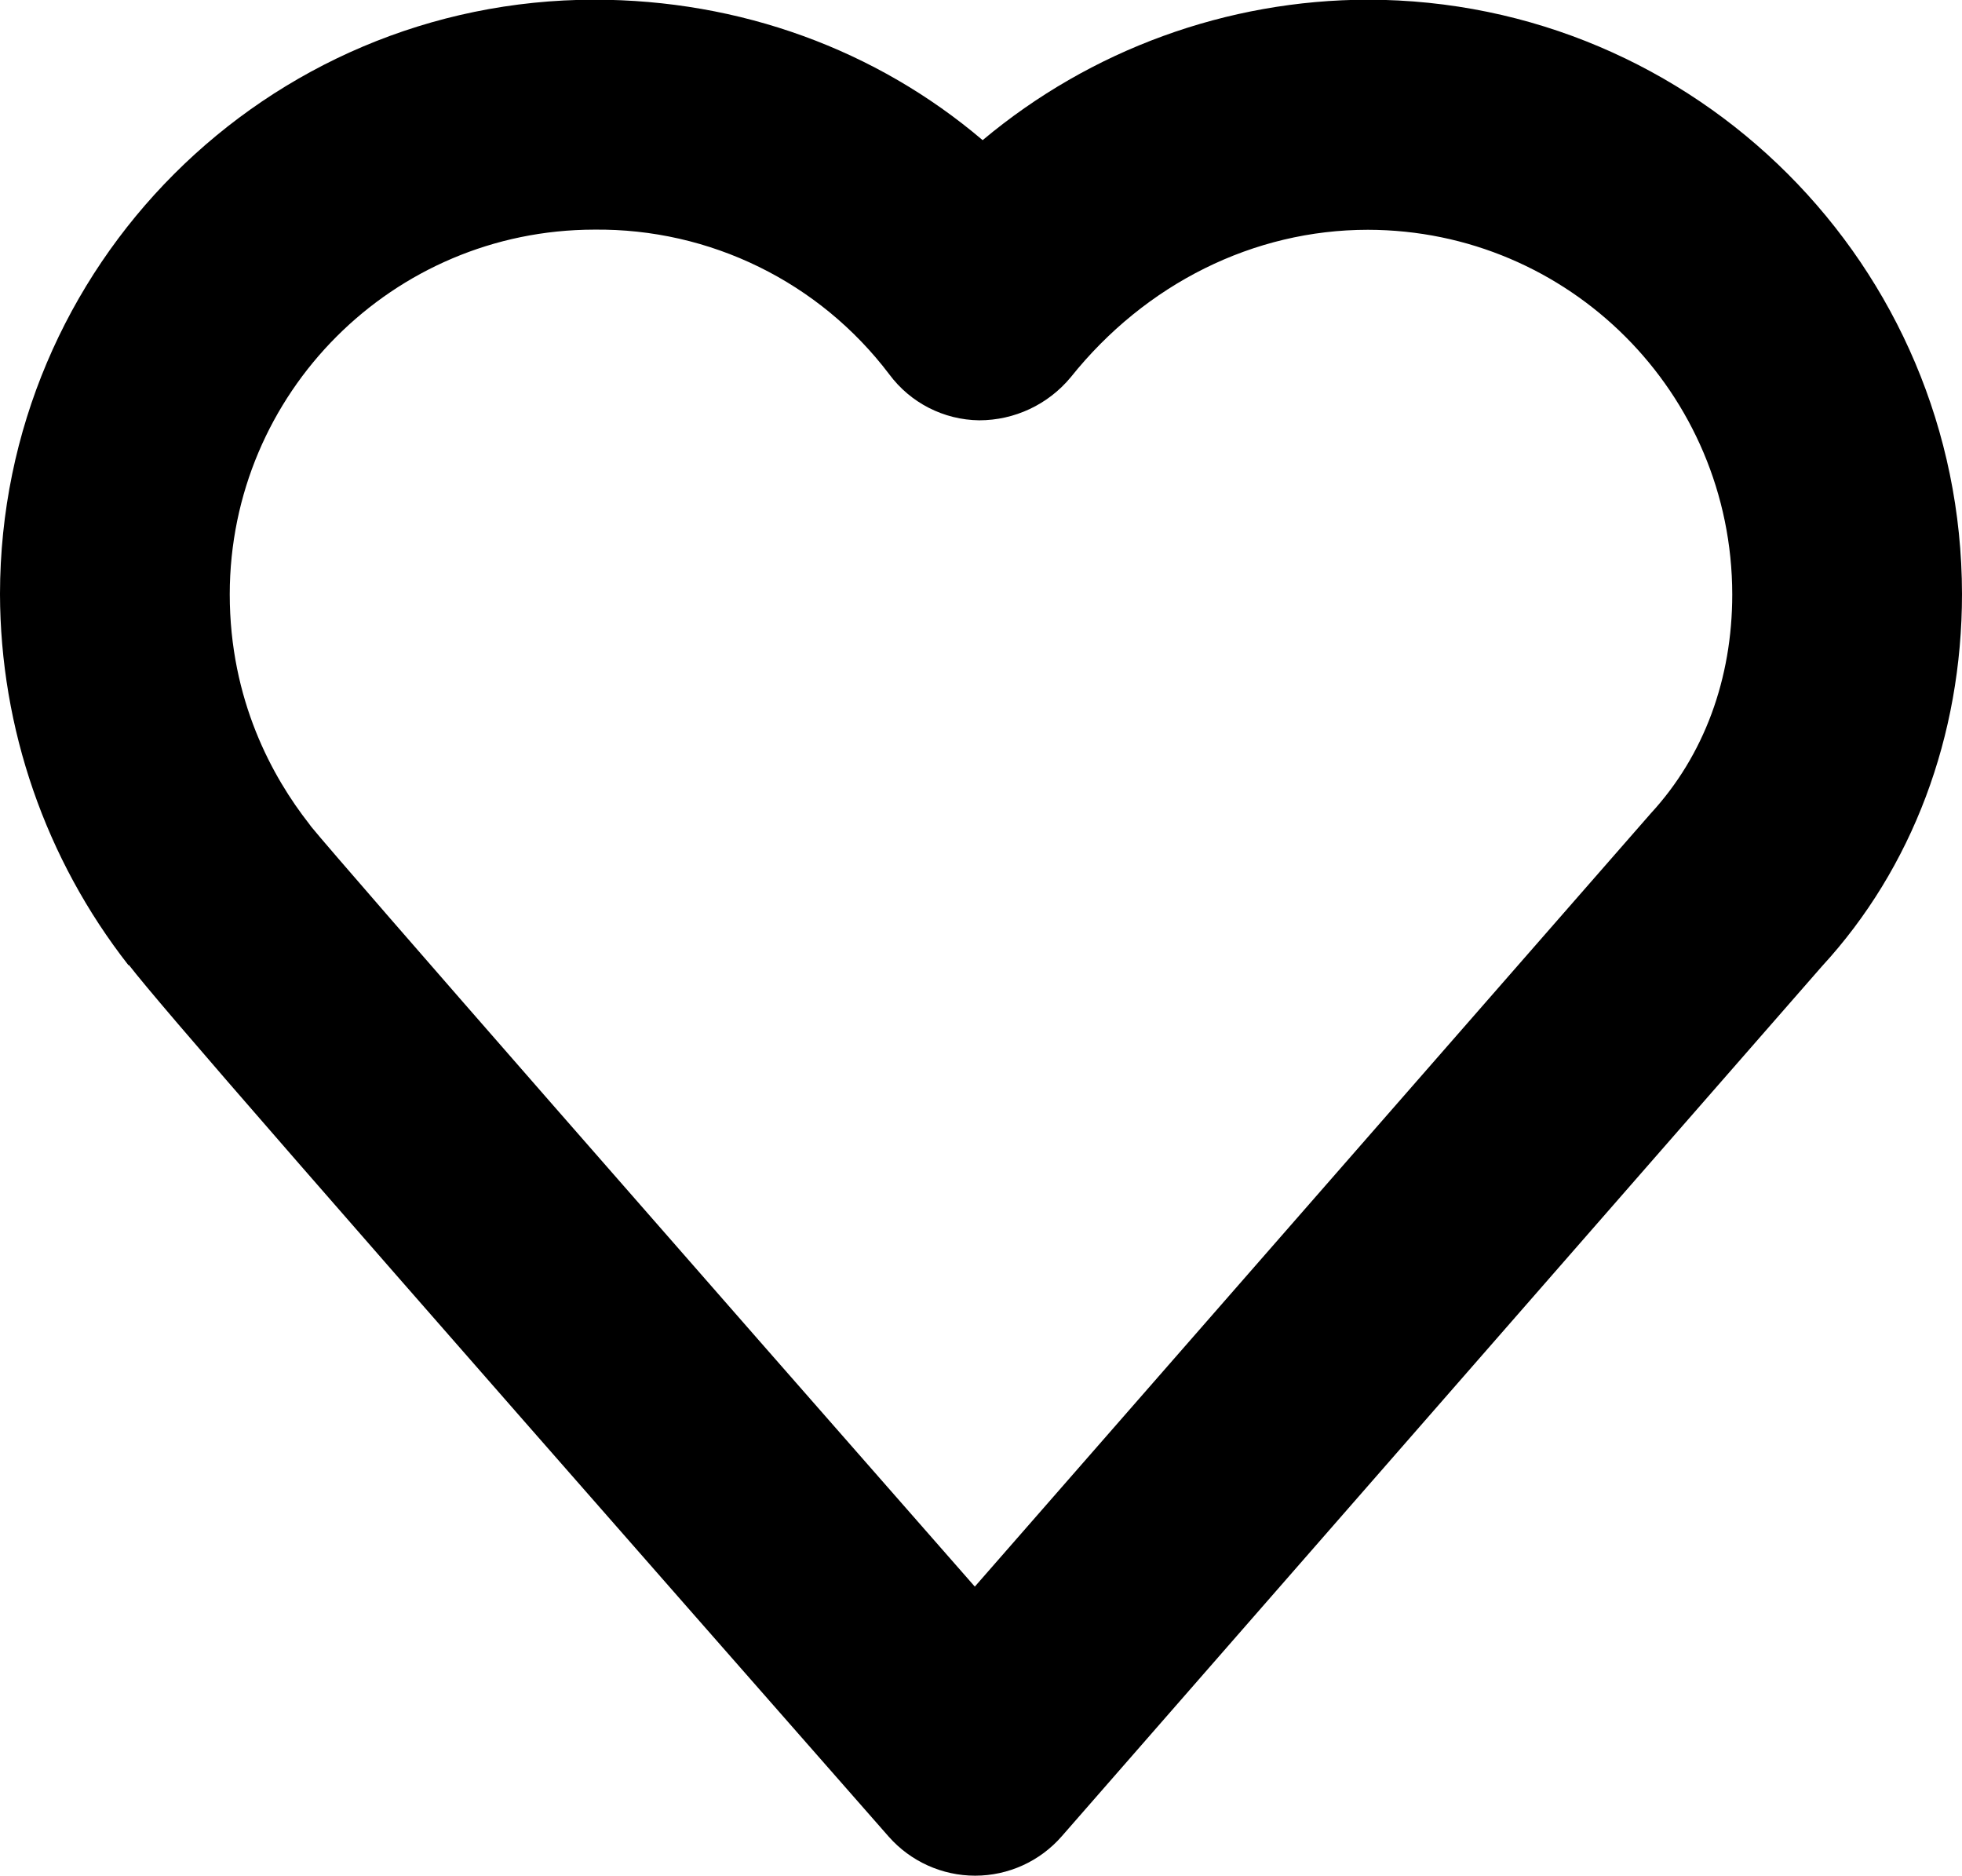
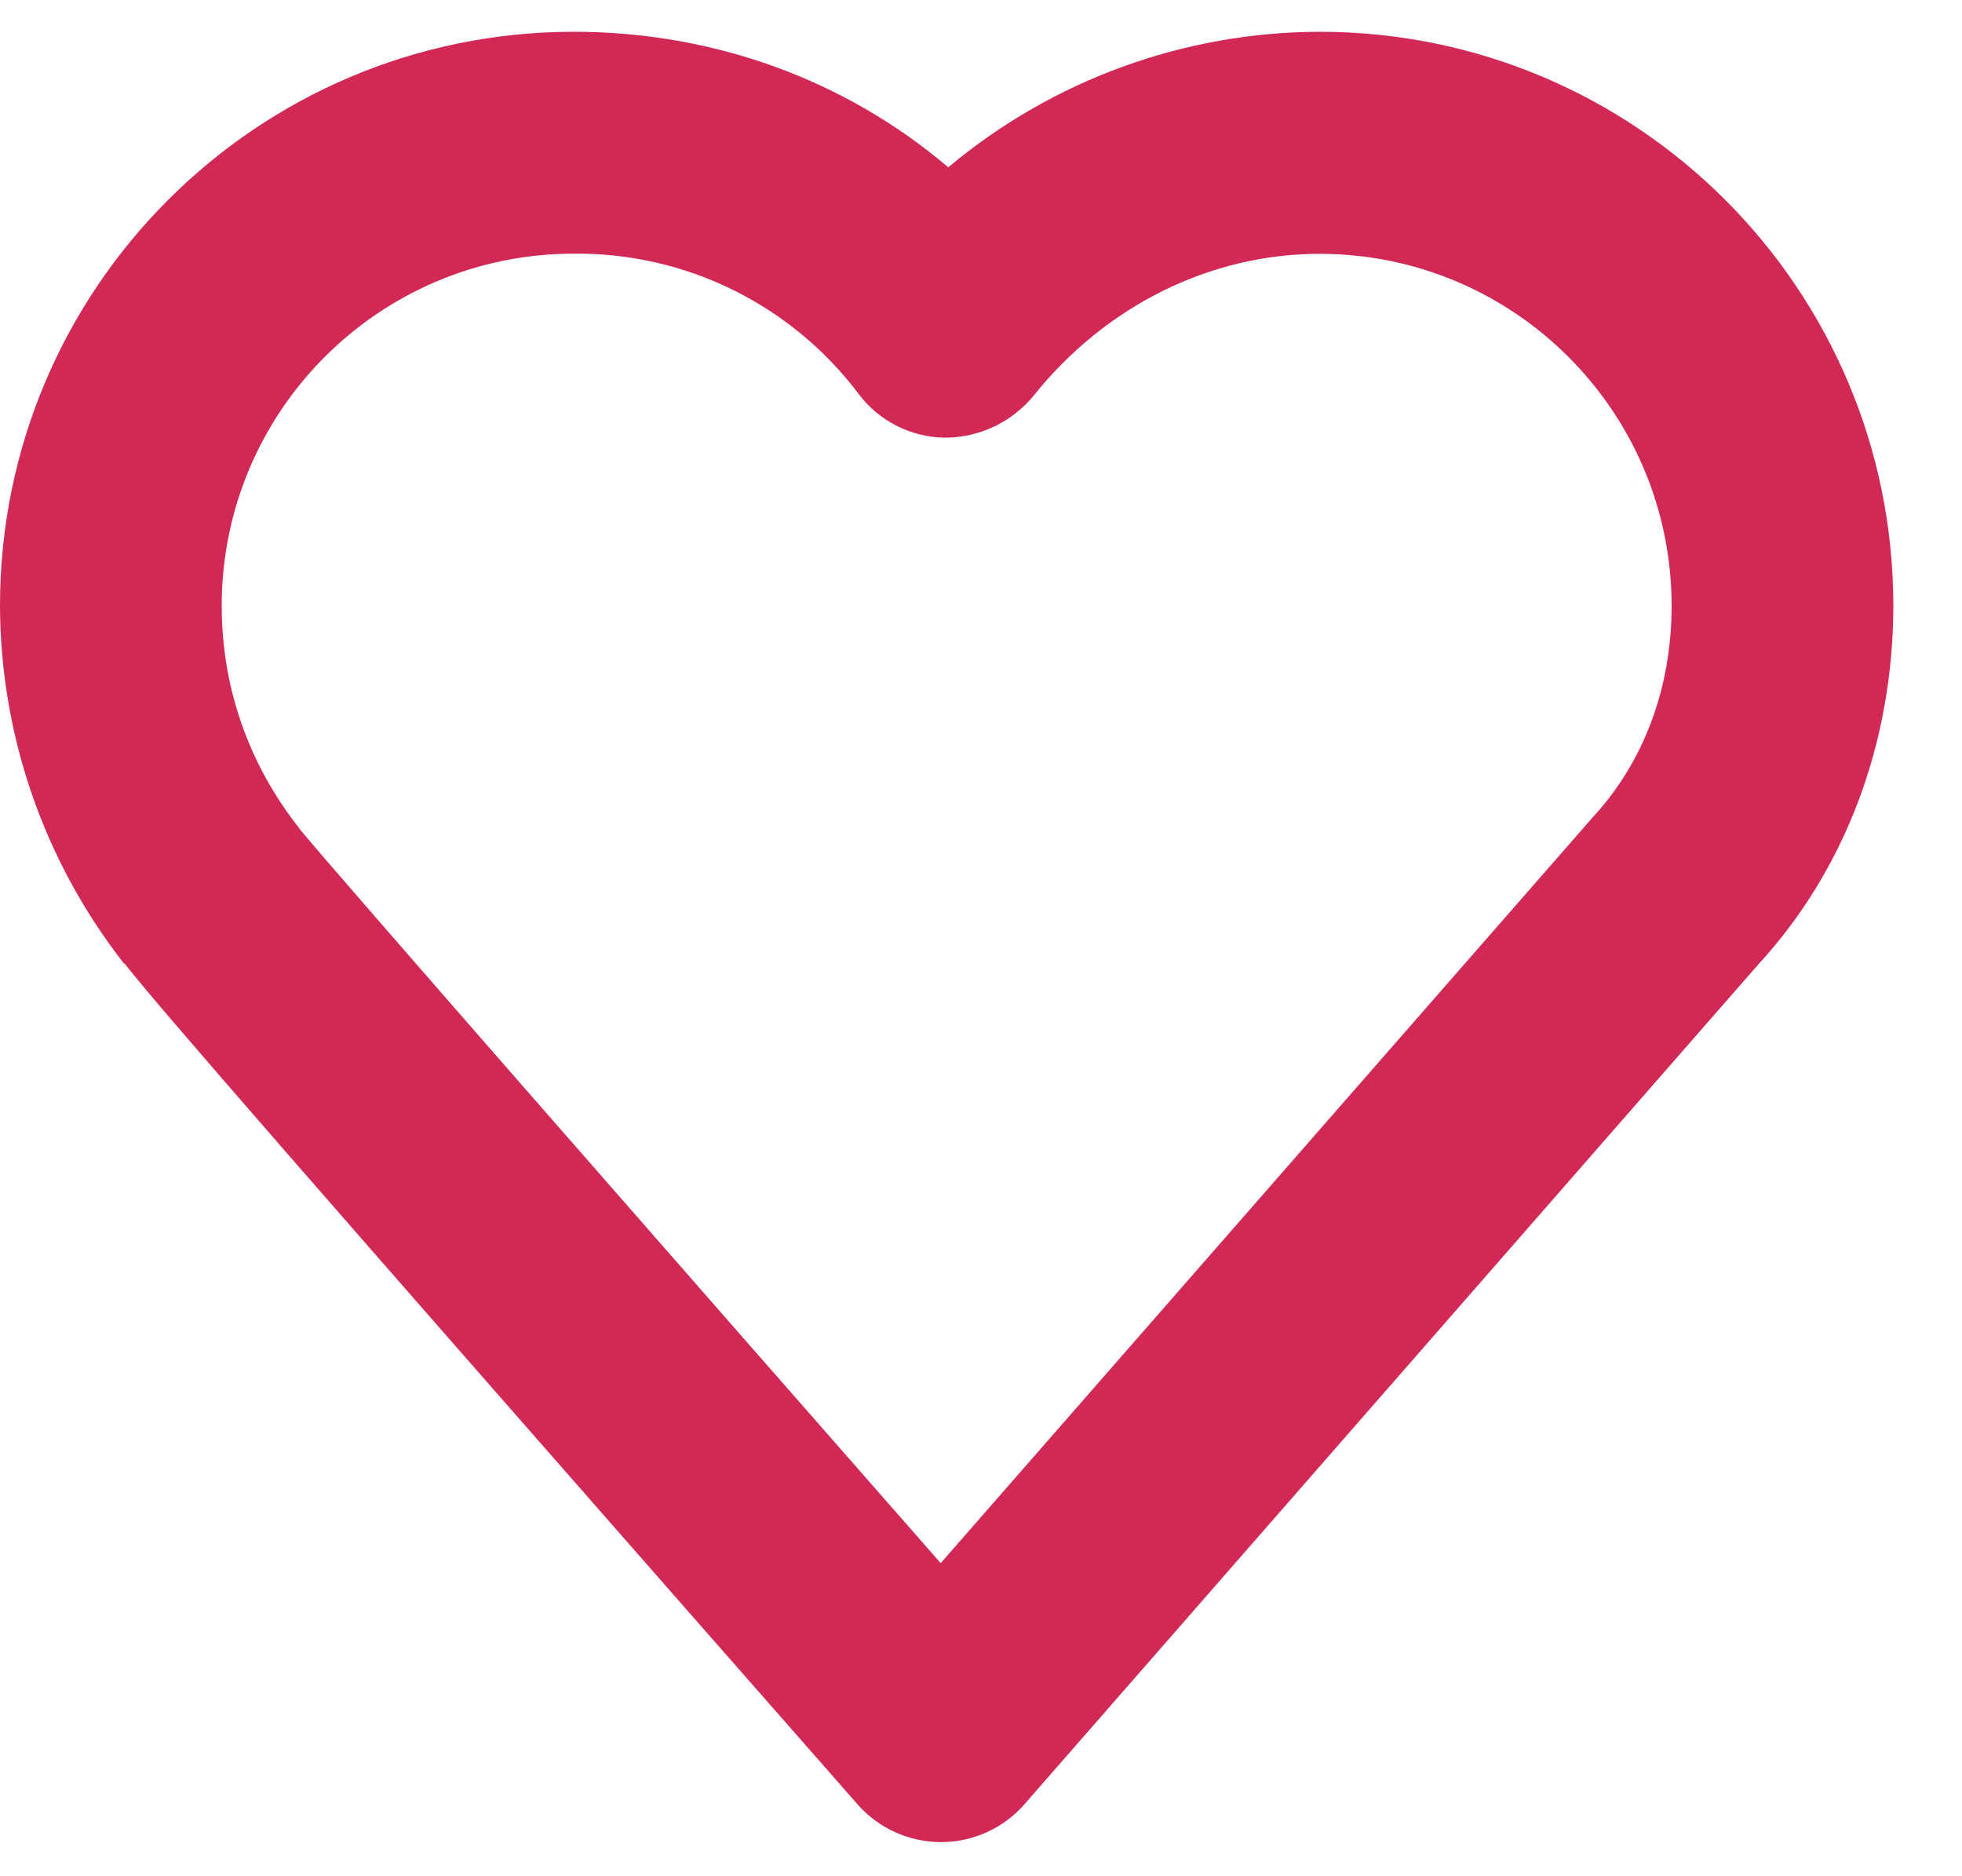
- <svg xmlns="http://www.w3.org/2000/svg" version="1.0" width="12.545" height="11.99" viewBox="521.939 473.064 12.545 11.99">
-   <path d="M528.174 485.055a.737.737 0 0 1-.552-.249c-3.798-4.324-4.644-5.298-4.858-5.572h-.004a3.866 3.866 0 0 1-.821-2.373 3.803 3.803 0 0 1 3.799-3.799c.934 0 1.804.32 2.484.898a3.847 3.847 0 0 1 2.463-.898 3.803 3.803 0 0 1 3.799 3.799c0 .909-.318 1.754-.896 2.381l-4.86 5.561a.735.735 0 0 1-.554.252zm-4.245-6.706c.208.255 2.471 2.839 4.243 4.858l4.323-4.944c.34-.369.52-.86.52-1.399a2.333 2.333 0 0 0-2.33-2.331c-.729 0-1.421.344-1.9.943a.76.76 0 0 1-.585.275.727.727 0 0 1-.575-.294 2.333 2.333 0 0 0-1.887-.925 2.333 2.333 0 0 0-2.33 2.331c0 .678.275 1.171.507 1.467l.014.019z" />
+ <svg xmlns="http://www.w3.org/2000/svg" version="1.0" width="12.545" height="11.99" viewBox="521.939 473.064 13 12">
+   <path fill="#d22856" d="M528.174 485.055a.737.737 0 0 1-.552-.249c-3.798-4.324-4.644-5.298-4.858-5.572h-.004a3.866 3.866 0 0 1-.821-2.373 3.803 3.803 0 0 1 3.799-3.799c.934 0 1.804.32 2.484.898a3.847 3.847 0 0 1 2.463-.898 3.803 3.803 0 0 1 3.799 3.799c0 .909-.318 1.754-.896 2.381l-4.86 5.561a.735.735 0 0 1-.554.252zm-4.245-6.706c.208.255 2.471 2.839 4.243 4.858l4.323-4.944c.34-.369.52-.86.52-1.399a2.333 2.333 0 0 0-2.33-2.331c-.729 0-1.421.344-1.9.943a.76.76 0 0 1-.585.275.727.727 0 0 1-.575-.294 2.333 2.333 0 0 0-1.887-.925 2.333 2.333 0 0 0-2.33 2.331c0 .678.275 1.171.507 1.467l.014.019z" />
</svg>
